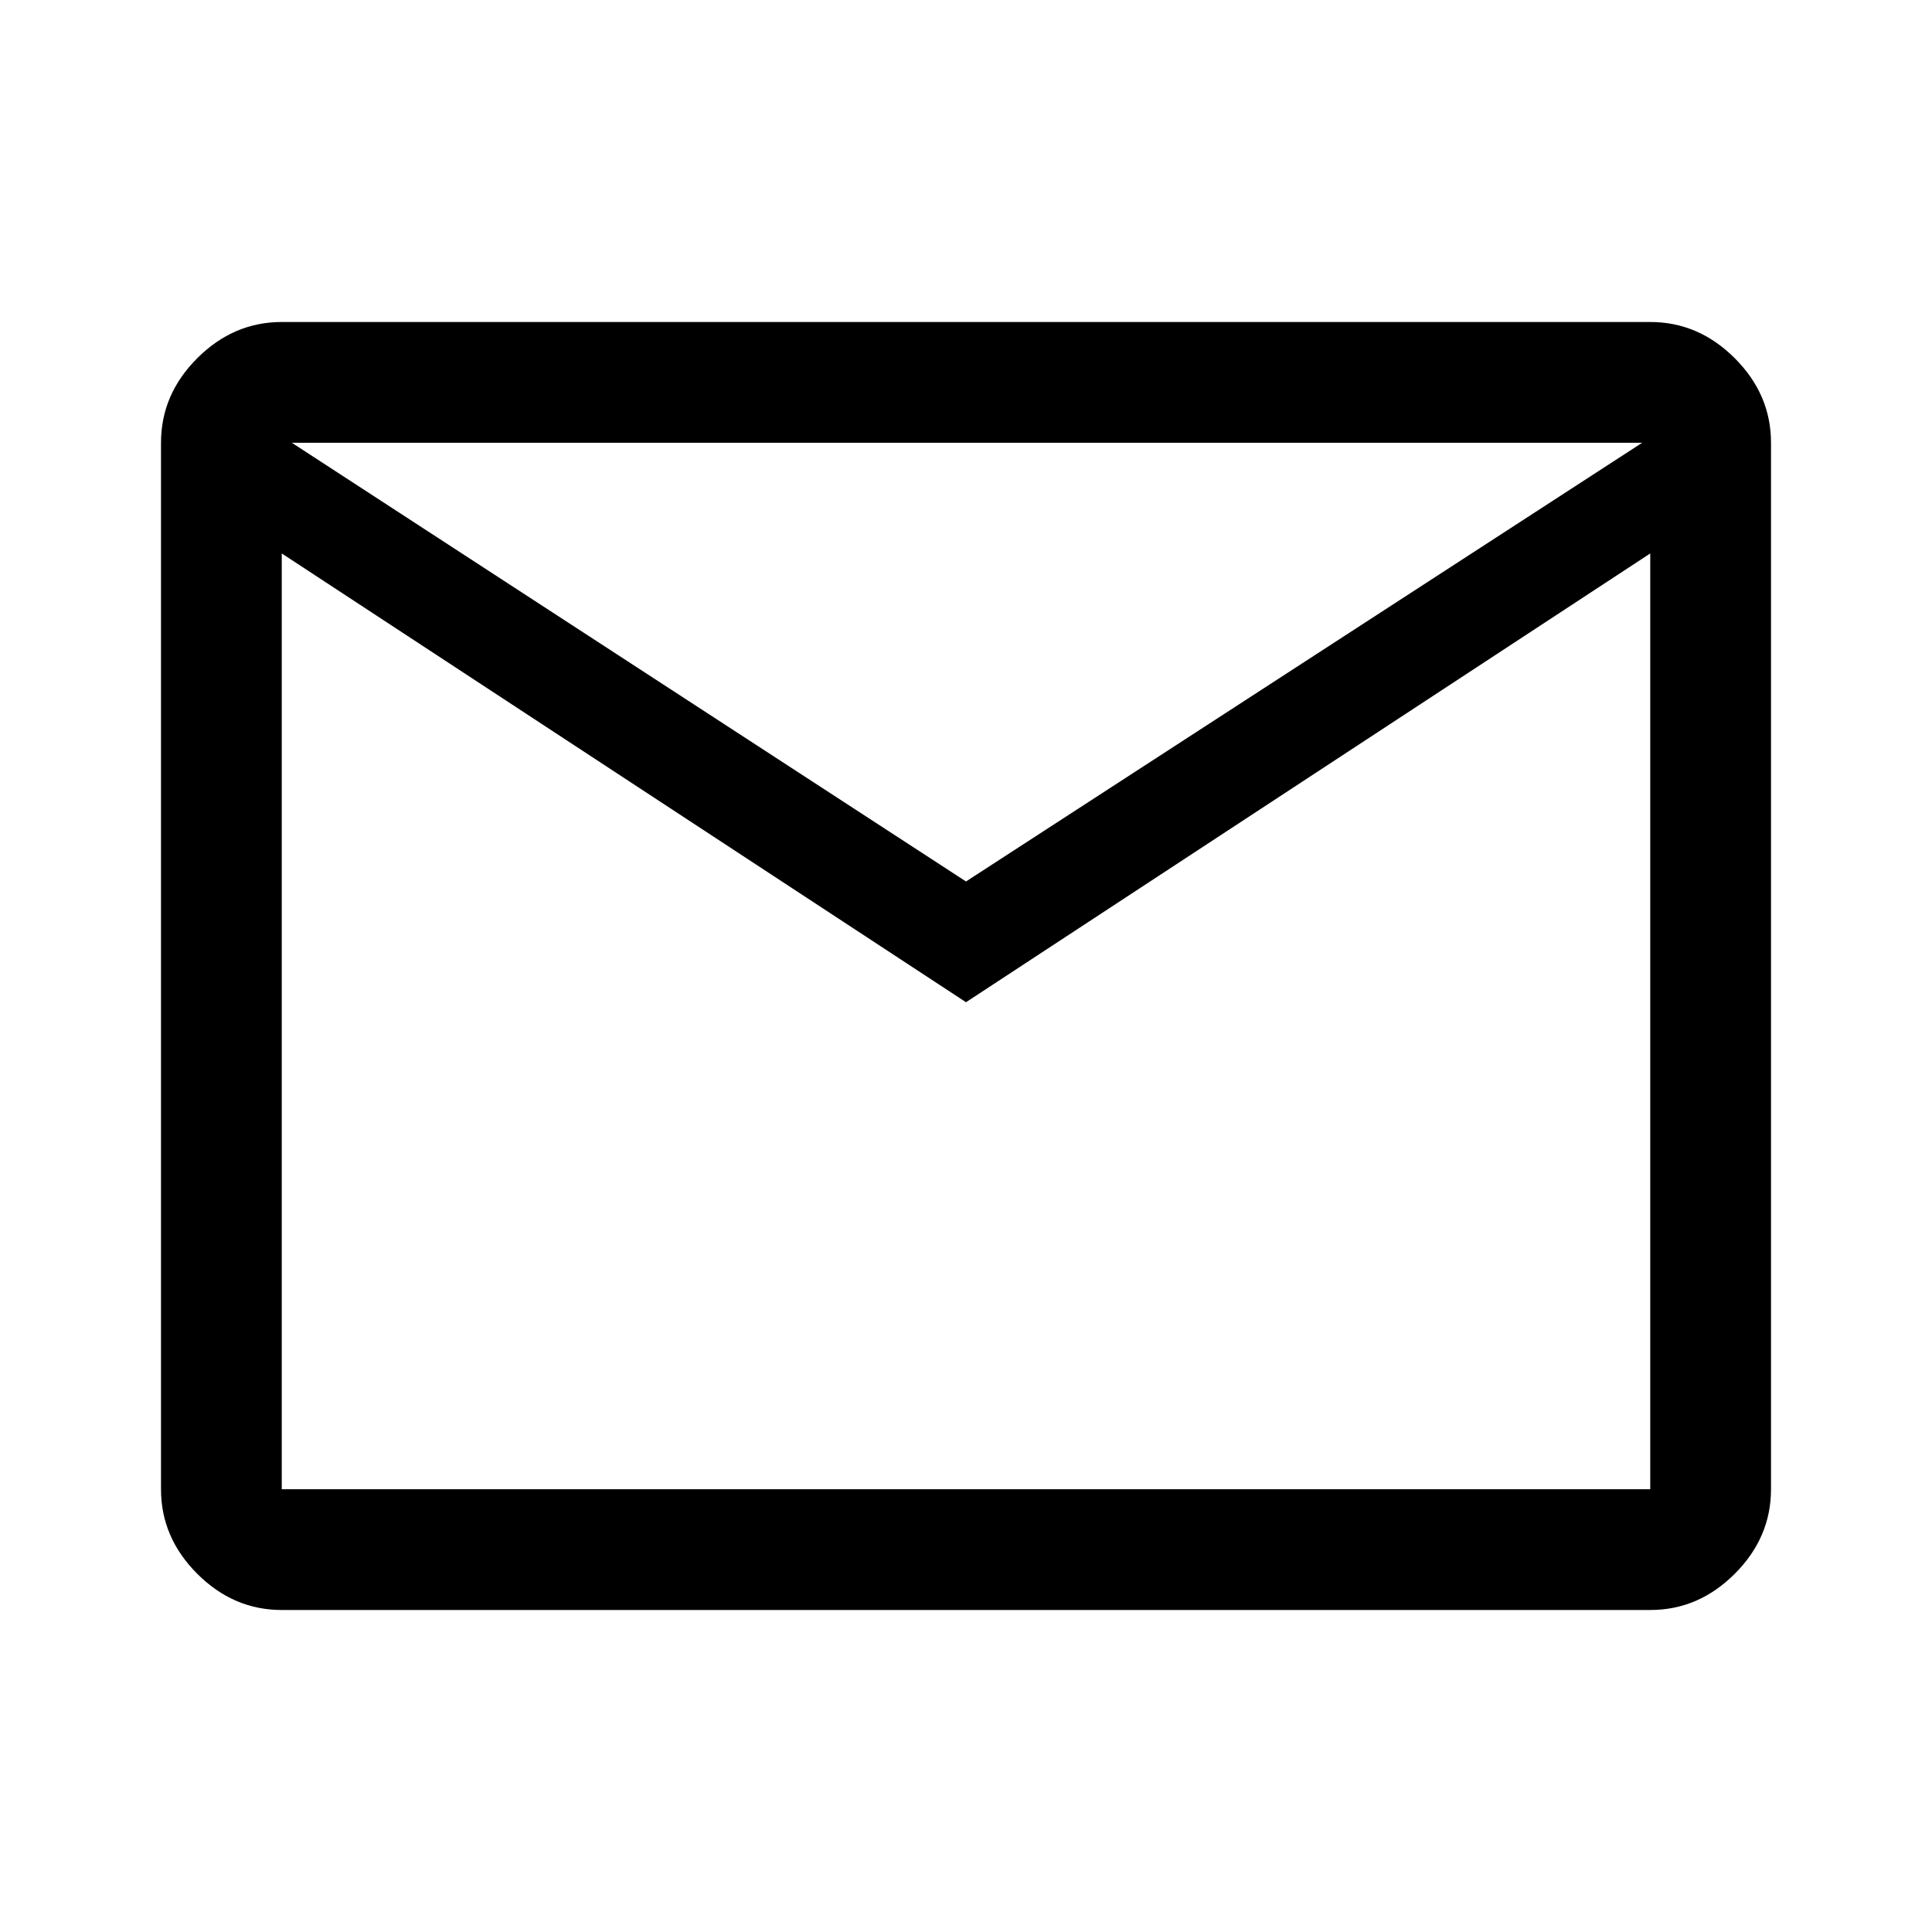
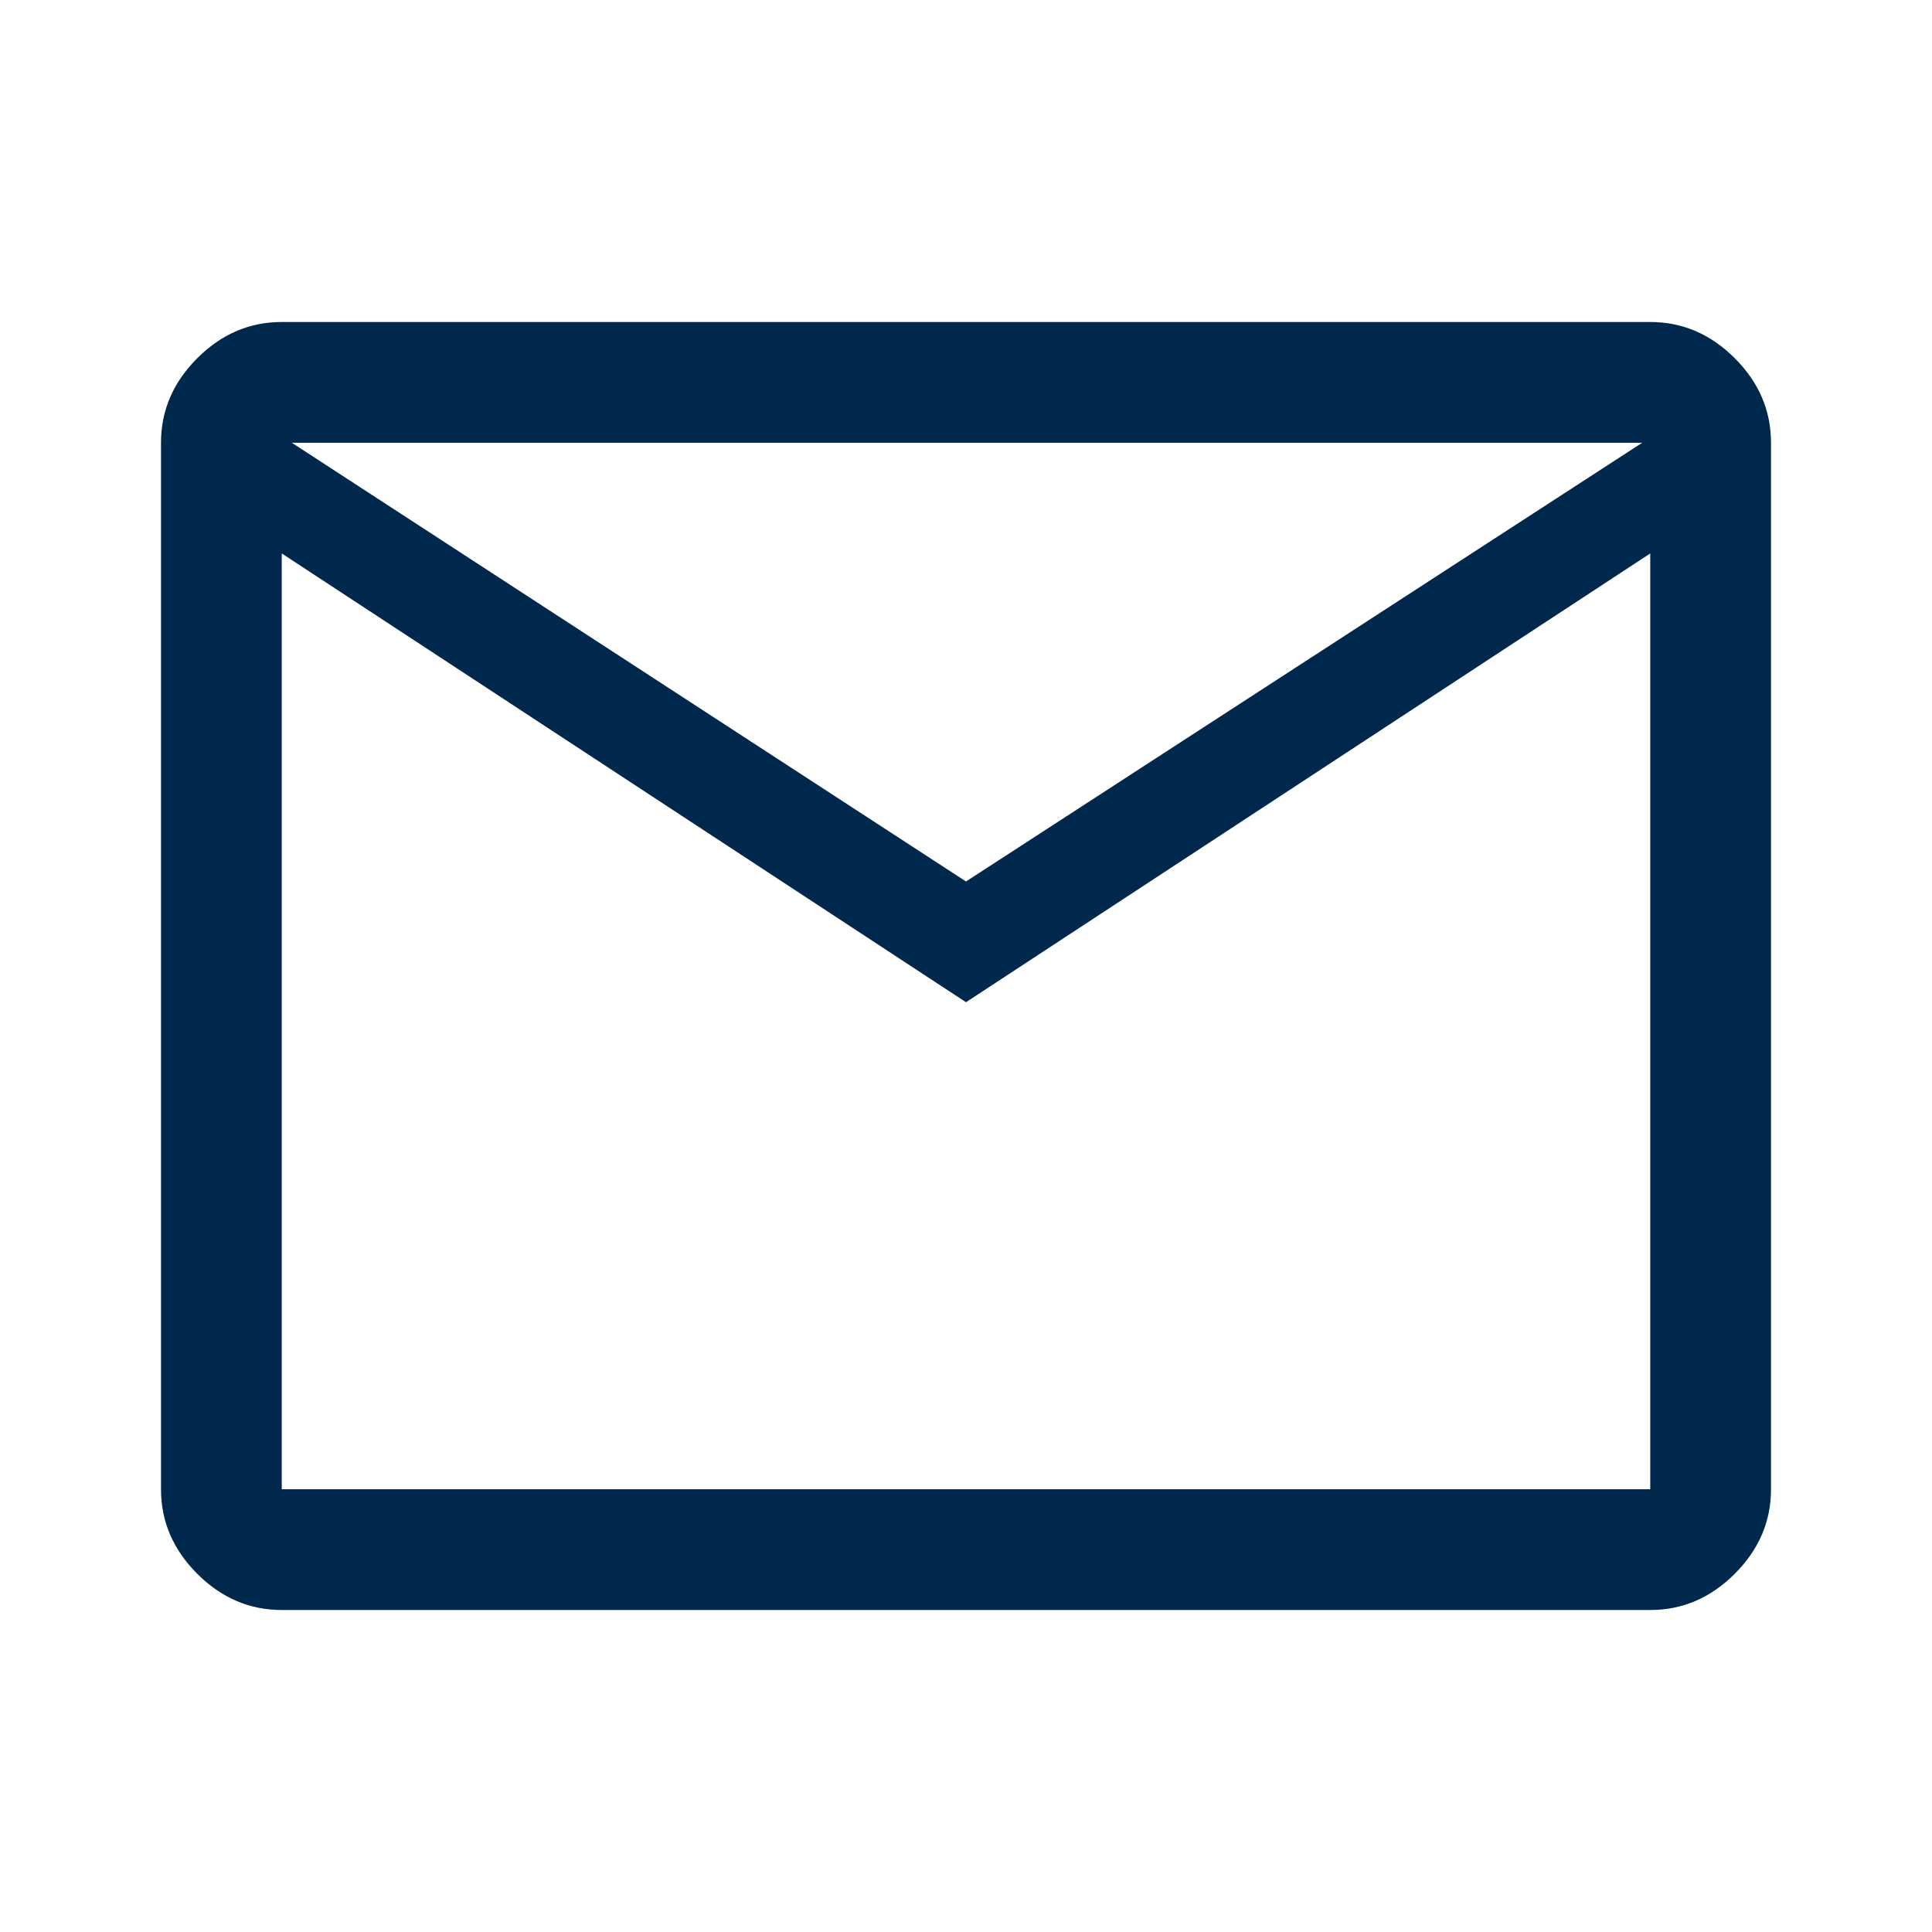
- <svg xmlns="http://www.w3.org/2000/svg" height="48" viewBox="0 96 960 960" width="48">
+ <svg xmlns="http://www.w3.org/2000/svg" height="48" viewBox="0 96 960 960" width="48" fill="#00284C">
  <path d="M140 896q-24 0-42-18t-18-42V316q0-24 18-42t42-18h680q24 0 42 18t18 42v520q0 24-18 42t-42 18H140Zm340-302L140 371v465h680V371L480 594Zm0-60 336-218H145l335 218ZM140 371v-55 520-465Z" />
</svg>
